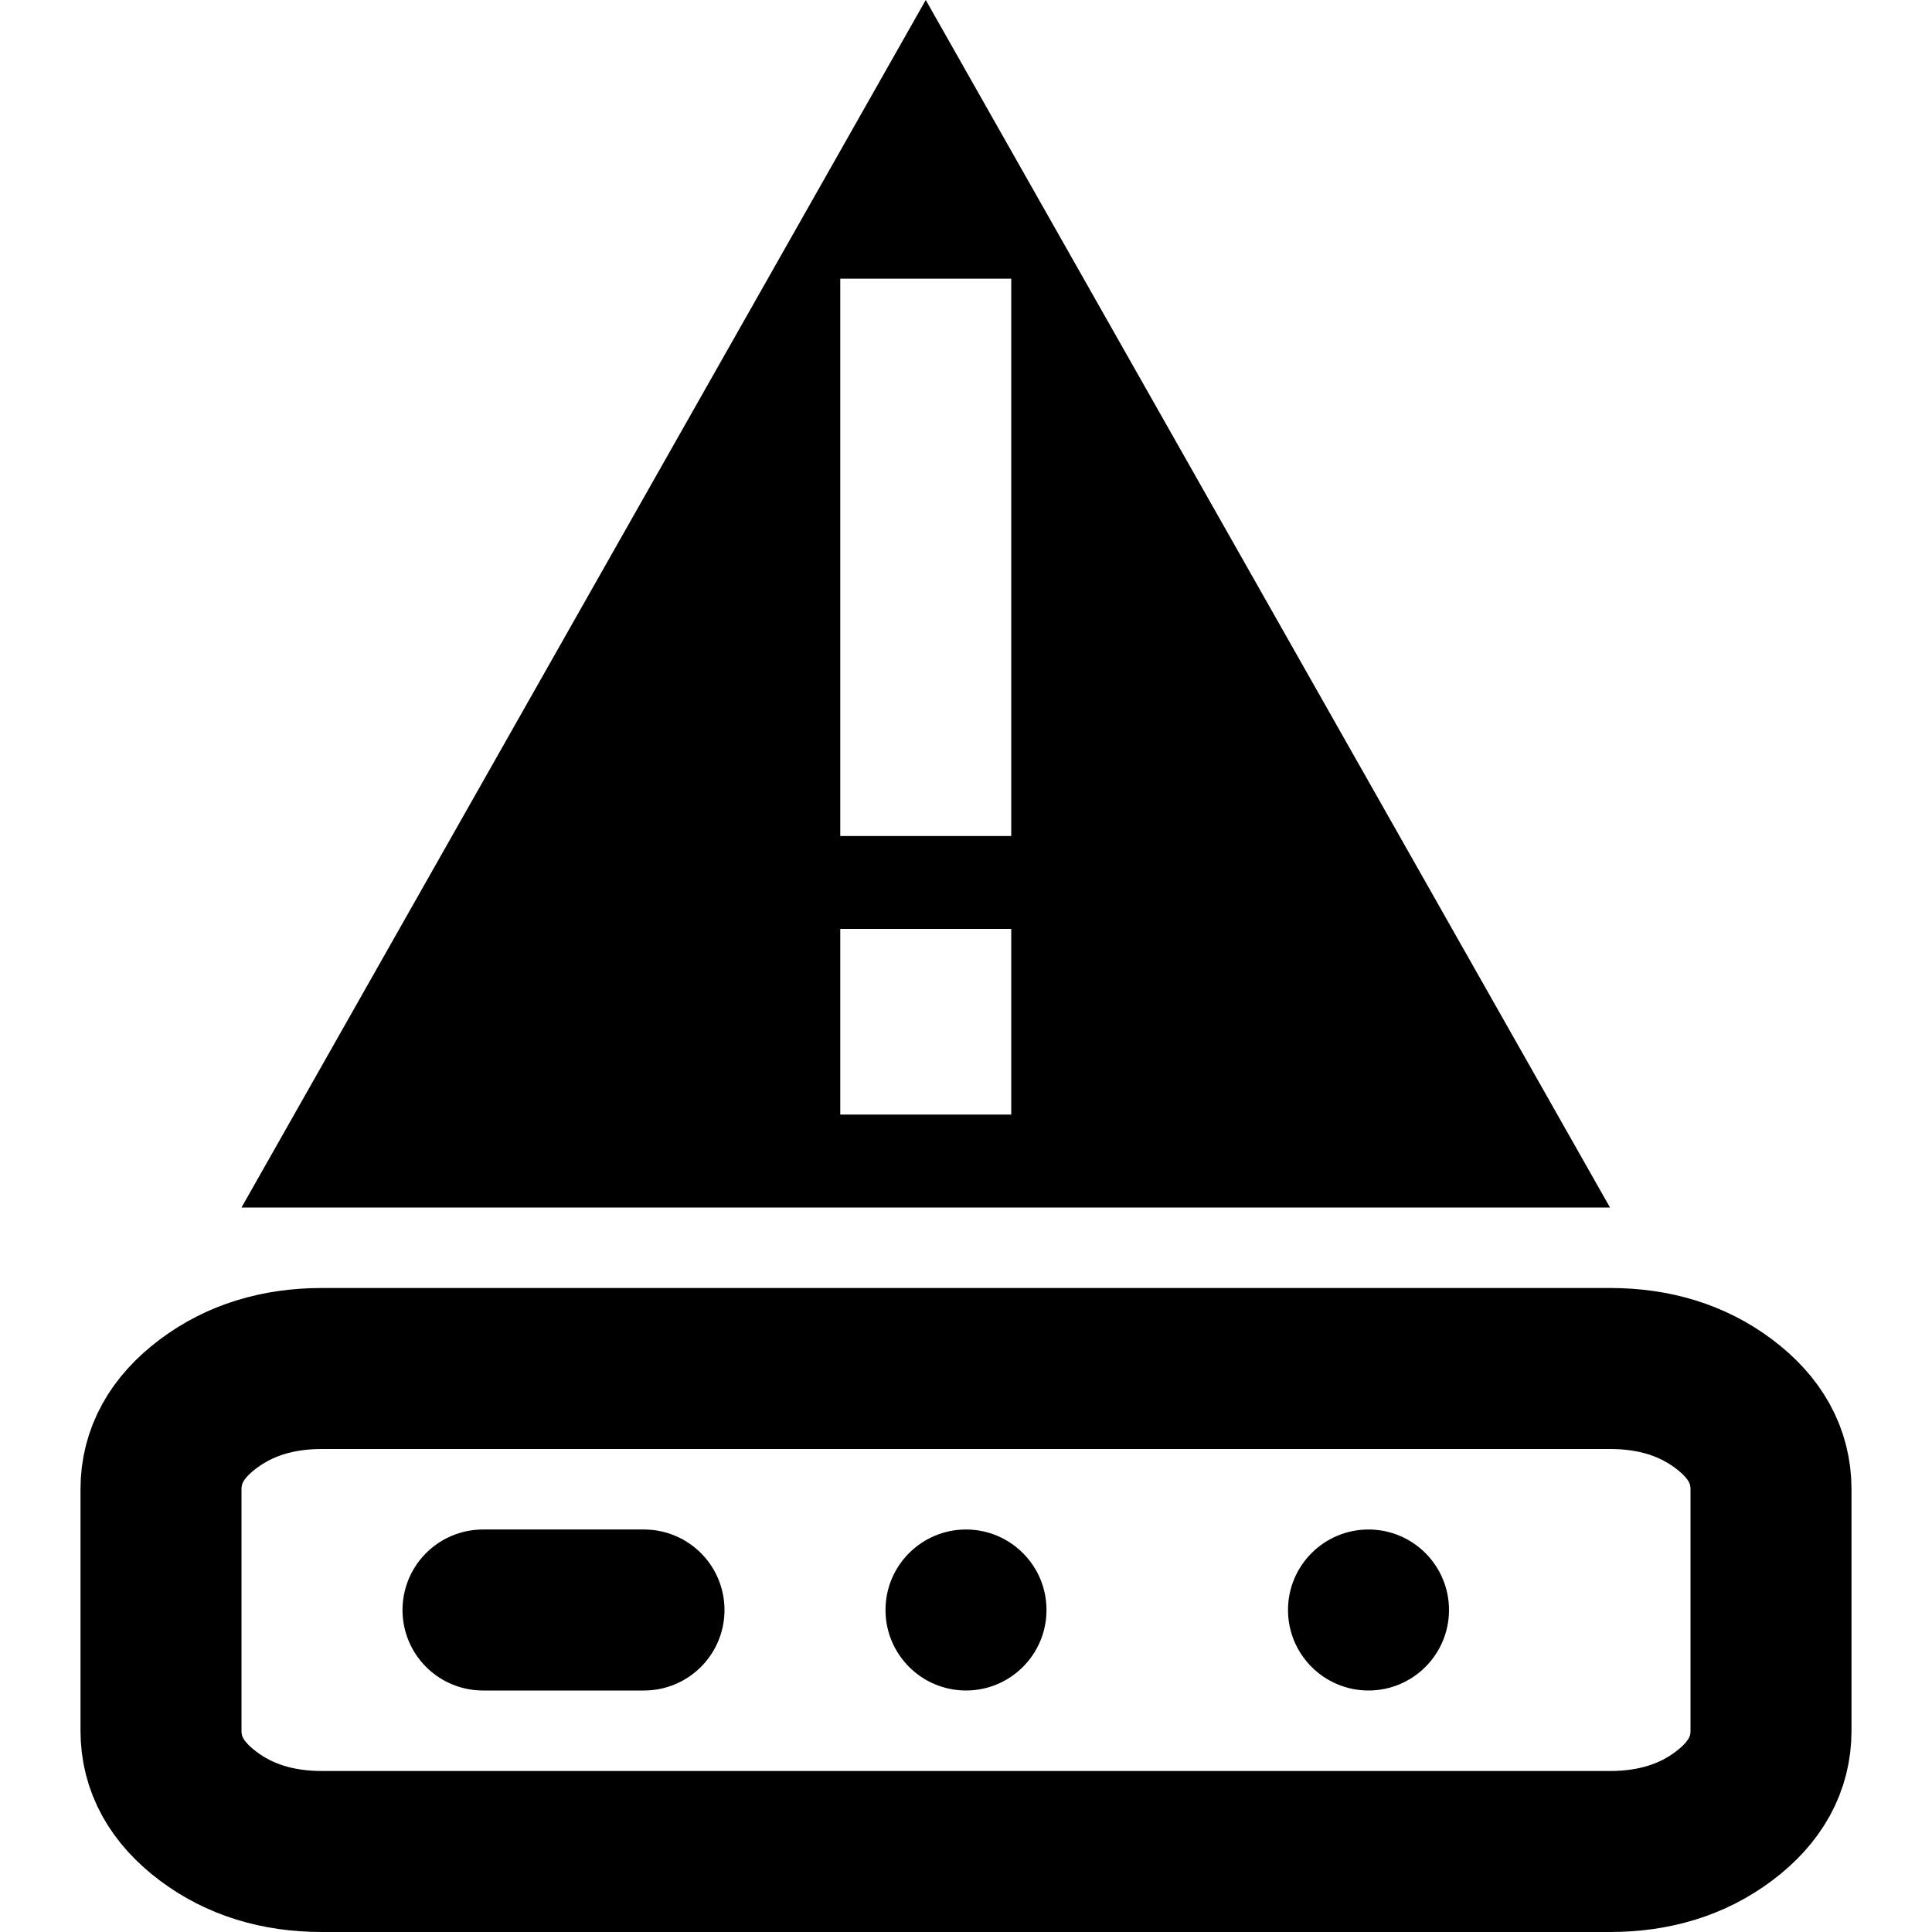
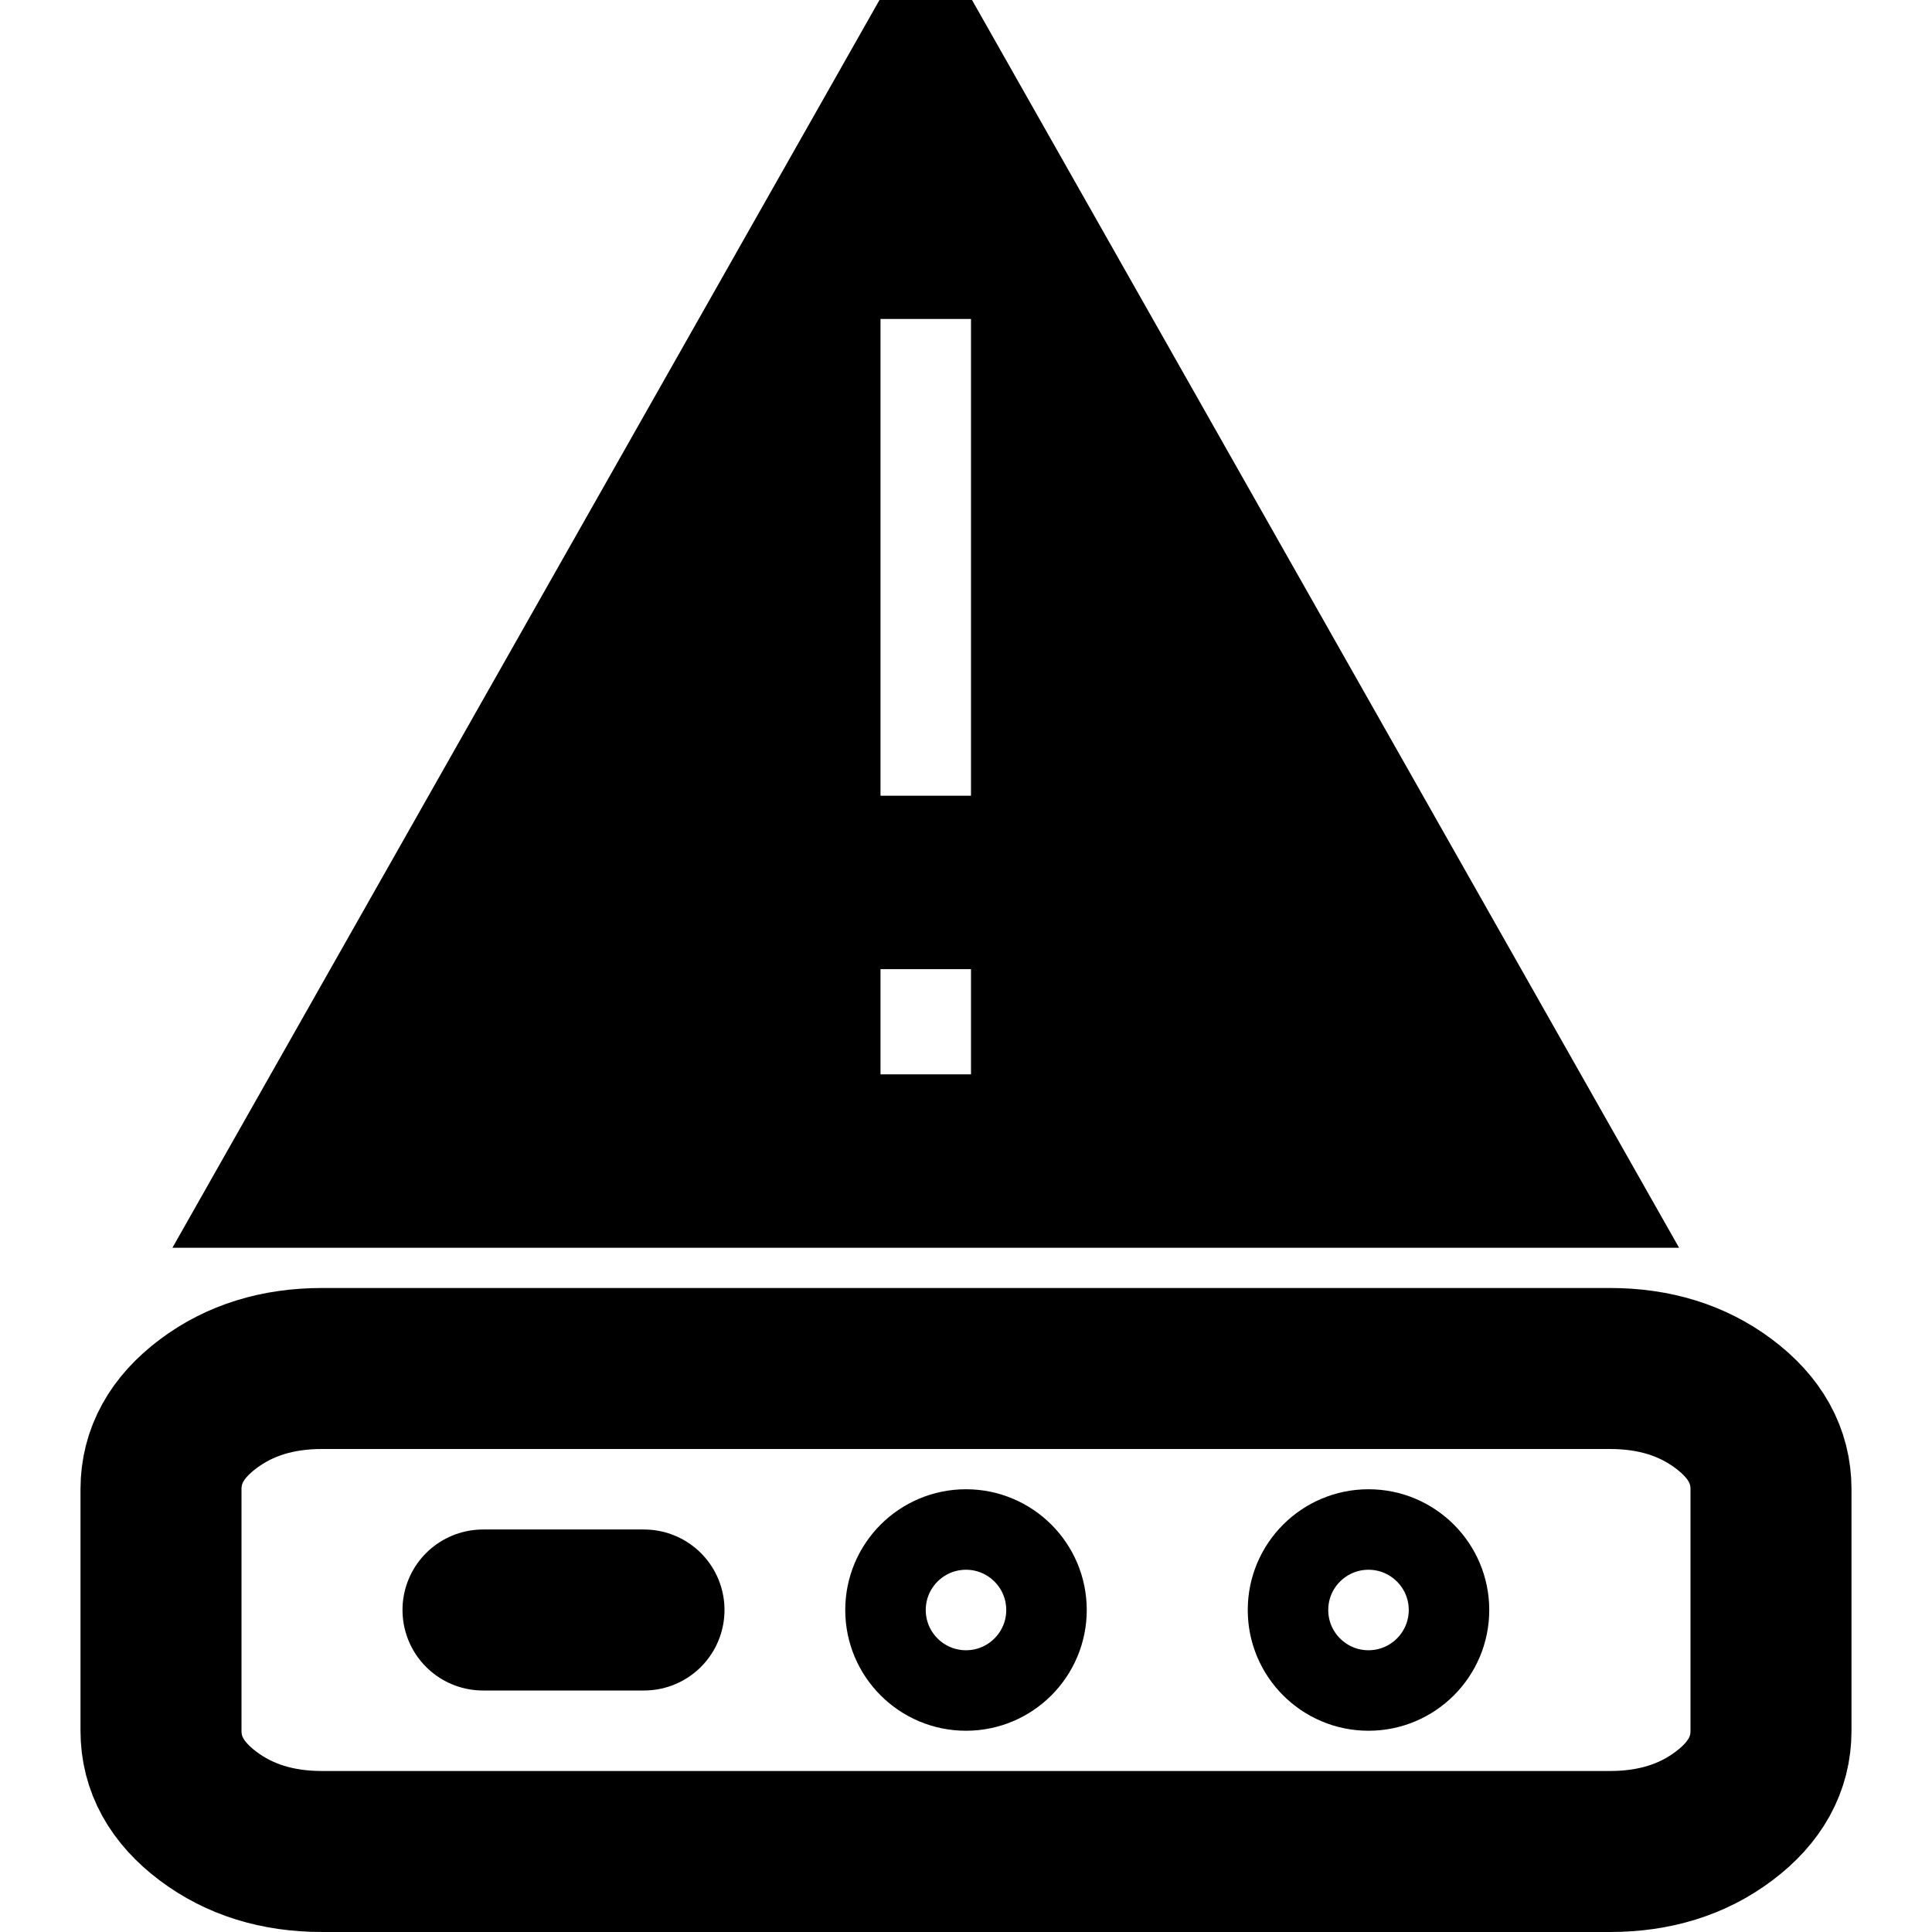
- <svg xmlns="http://www.w3.org/2000/svg" width="24" height="24" viewBox="0 0 24 24" fill="none">
+ <svg xmlns="http://www.w3.org/2000/svg" width="24" height="24" viewBox="0 0 24 24" fill="none" stroke="currentColor">
  <g>
    <g transform="translate(2 15)">
      <g transform="translate(0 2)">
-         <path d="M0 1C0 0.448 0.448 0 1 0C1.552 0 2 0.448 2 1C2 1.552 1.552 2 1 2C0.448 2 0 1.552 0 1Z" fill="#000000" fill-rule="evenodd" transform="translate(9 2)" />
-         <path d="M0 1C0 0.448 0.448 0 1 0C1.552 0 2 0.448 2 1C2 1.552 1.552 2 1 2C0.448 2 0 1.552 0 1Z" fill="#000000" fill-rule="evenodd" transform="translate(14 2)" />
-         <path d="M0 3C0 3 0 1.5 0 1.5C0 1.086 0.195 0.732 0.586 0.439C0.976 0.146 1.448 0 2 0C2 0 18 0 18 0C18.552 0 19.024 0.146 19.414 0.439C19.805 0.732 20 1.086 20 1.5C20 1.5 20 4.5 20 4.5C20 4.914 19.805 5.268 19.414 5.561C19.024 5.854 18.552 6 18 6C18 6 2 6 2 6C1.448 6 0.976 5.854 0.586 5.561C0.195 5.268 0 4.914 0 4.5C0 4.5 0 3 0 3Z" fill="none" stroke-width="2" stroke="#000000" stroke-linecap="round" stroke-linejoin="round" />
-         <line x1="0" y1="1" x2="2" y2="1" fill="none" stroke-width="2" stroke="#000000" stroke-linecap="round" stroke-linejoin="round" transform="translate(4 2)" />
+         <path d="M0 1C0 0.448 0.448 0 1 0C1.552 0 2 0.448 2 1C2 1.552 1.552 2 1 2C0.448 2 0 1.552 0 1Z" fill-rule="evenodd" transform="translate(9 2)" />
+         <path d="M0 1C0 0.448 0.448 0 1 0C1.552 0 2 0.448 2 1C2 1.552 1.552 2 1 2C0.448 2 0 1.552 0 1Z" fill-rule="evenodd" transform="translate(14 2)" />
+         <path d="M0 3C0 3 0 1.5 0 1.5C0 1.086 0.195 0.732 0.586 0.439C0.976 0.146 1.448 0 2 0C2 0 18 0 18 0C18.552 0 19.024 0.146 19.414 0.439C19.805 0.732 20 1.086 20 1.5C20 1.5 20 4.5 20 4.5C20 4.914 19.805 5.268 19.414 5.561C19.024 5.854 18.552 6 18 6C18 6 2 6 2 6C1.448 6 0.976 5.854 0.586 5.561C0.195 5.268 0 4.914 0 4.5C0 4.5 0 3 0 3Z" fill="none" stroke-width="2" stroke-linecap="round" stroke-linejoin="round" />
+         <line x1="0" y1="1" x2="2" y2="1" fill="none" stroke-width="2" stroke-linecap="round" stroke-linejoin="round" transform="translate(4 2)" />
      </g>
    </g>
-     <path d="M8.5 0L17 15L0 15L8.5 0ZM9.562 3.462L7.438 3.462L7.438 10.385L9.562 10.385L9.562 3.462ZM9.562 11.539L9.562 13.846L7.438 13.846L7.438 11.539L9.562 11.539Z" fill="#000000" fill-rule="evenodd" transform="translate(3 0)" />
+     <path d="M8.5 0L17 15L0 15L8.5 0ZM9.562 3.462L7.438 3.462L7.438 10.385L9.562 10.385L9.562 3.462ZM9.562 11.539L9.562 13.846L7.438 13.846L7.438 11.539L9.562 11.539Z" fill="currentcolor" fill-rule="evenodd" transform="translate(3 0)" />
  </g>
</svg>
